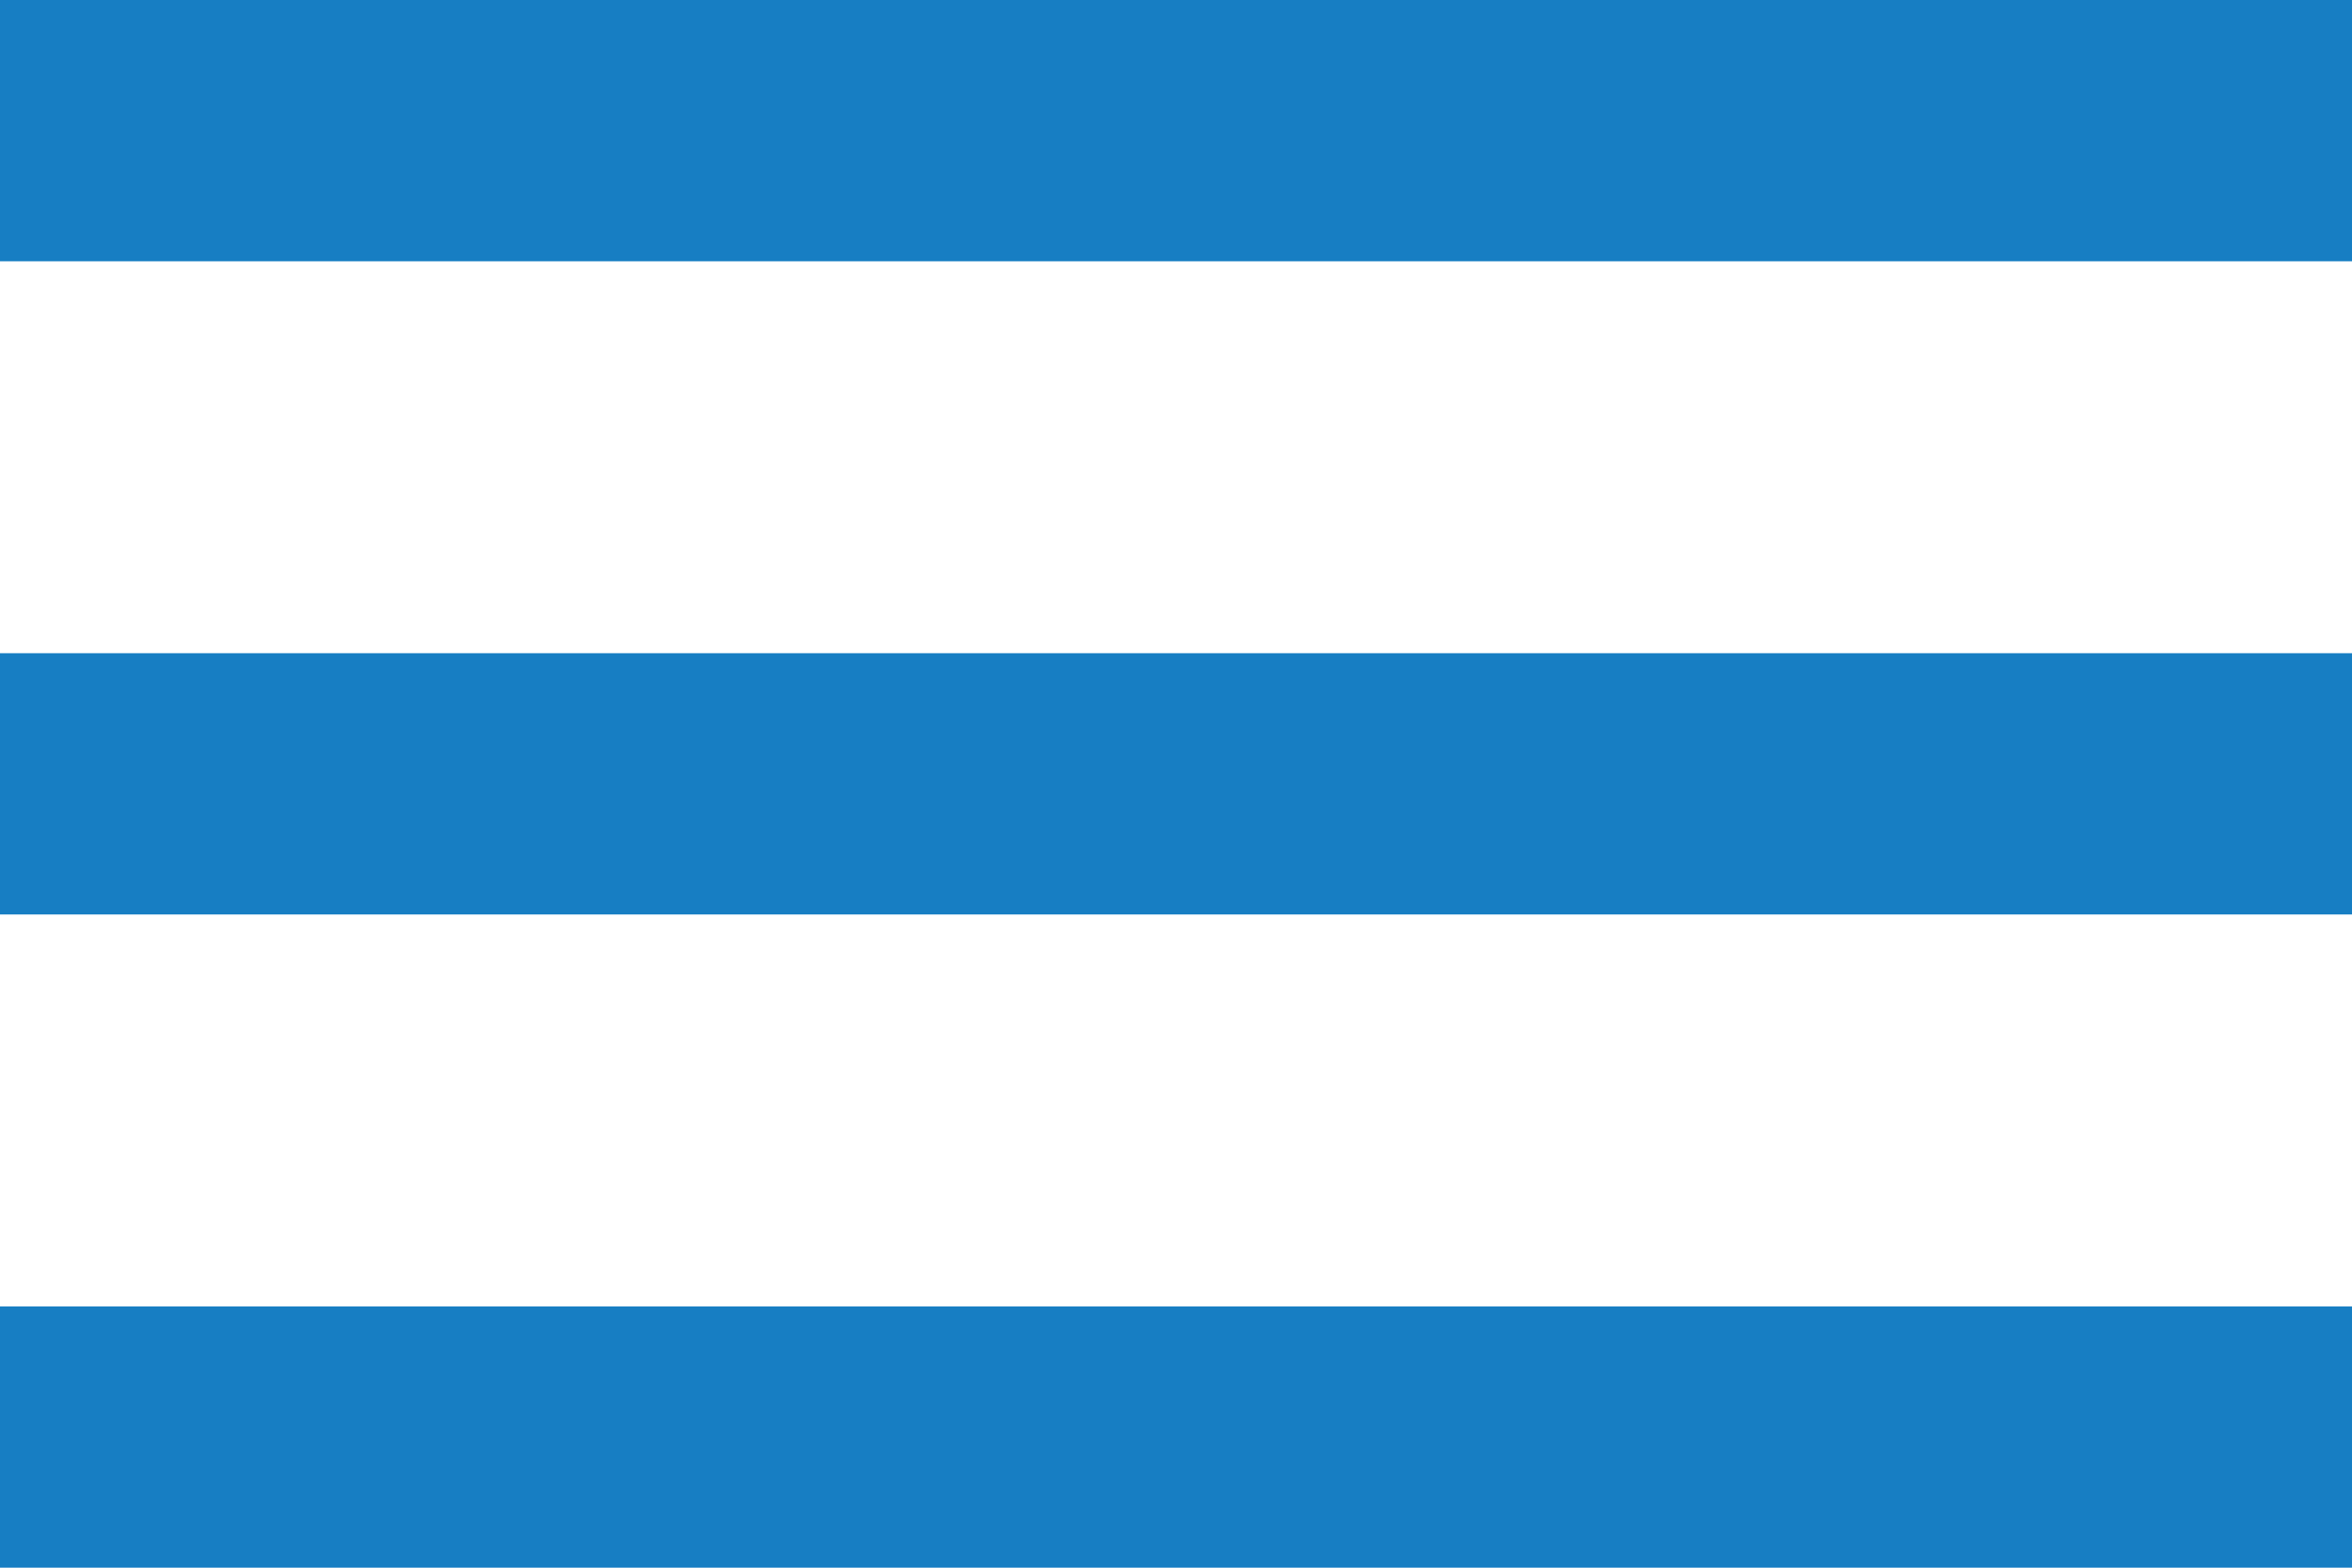
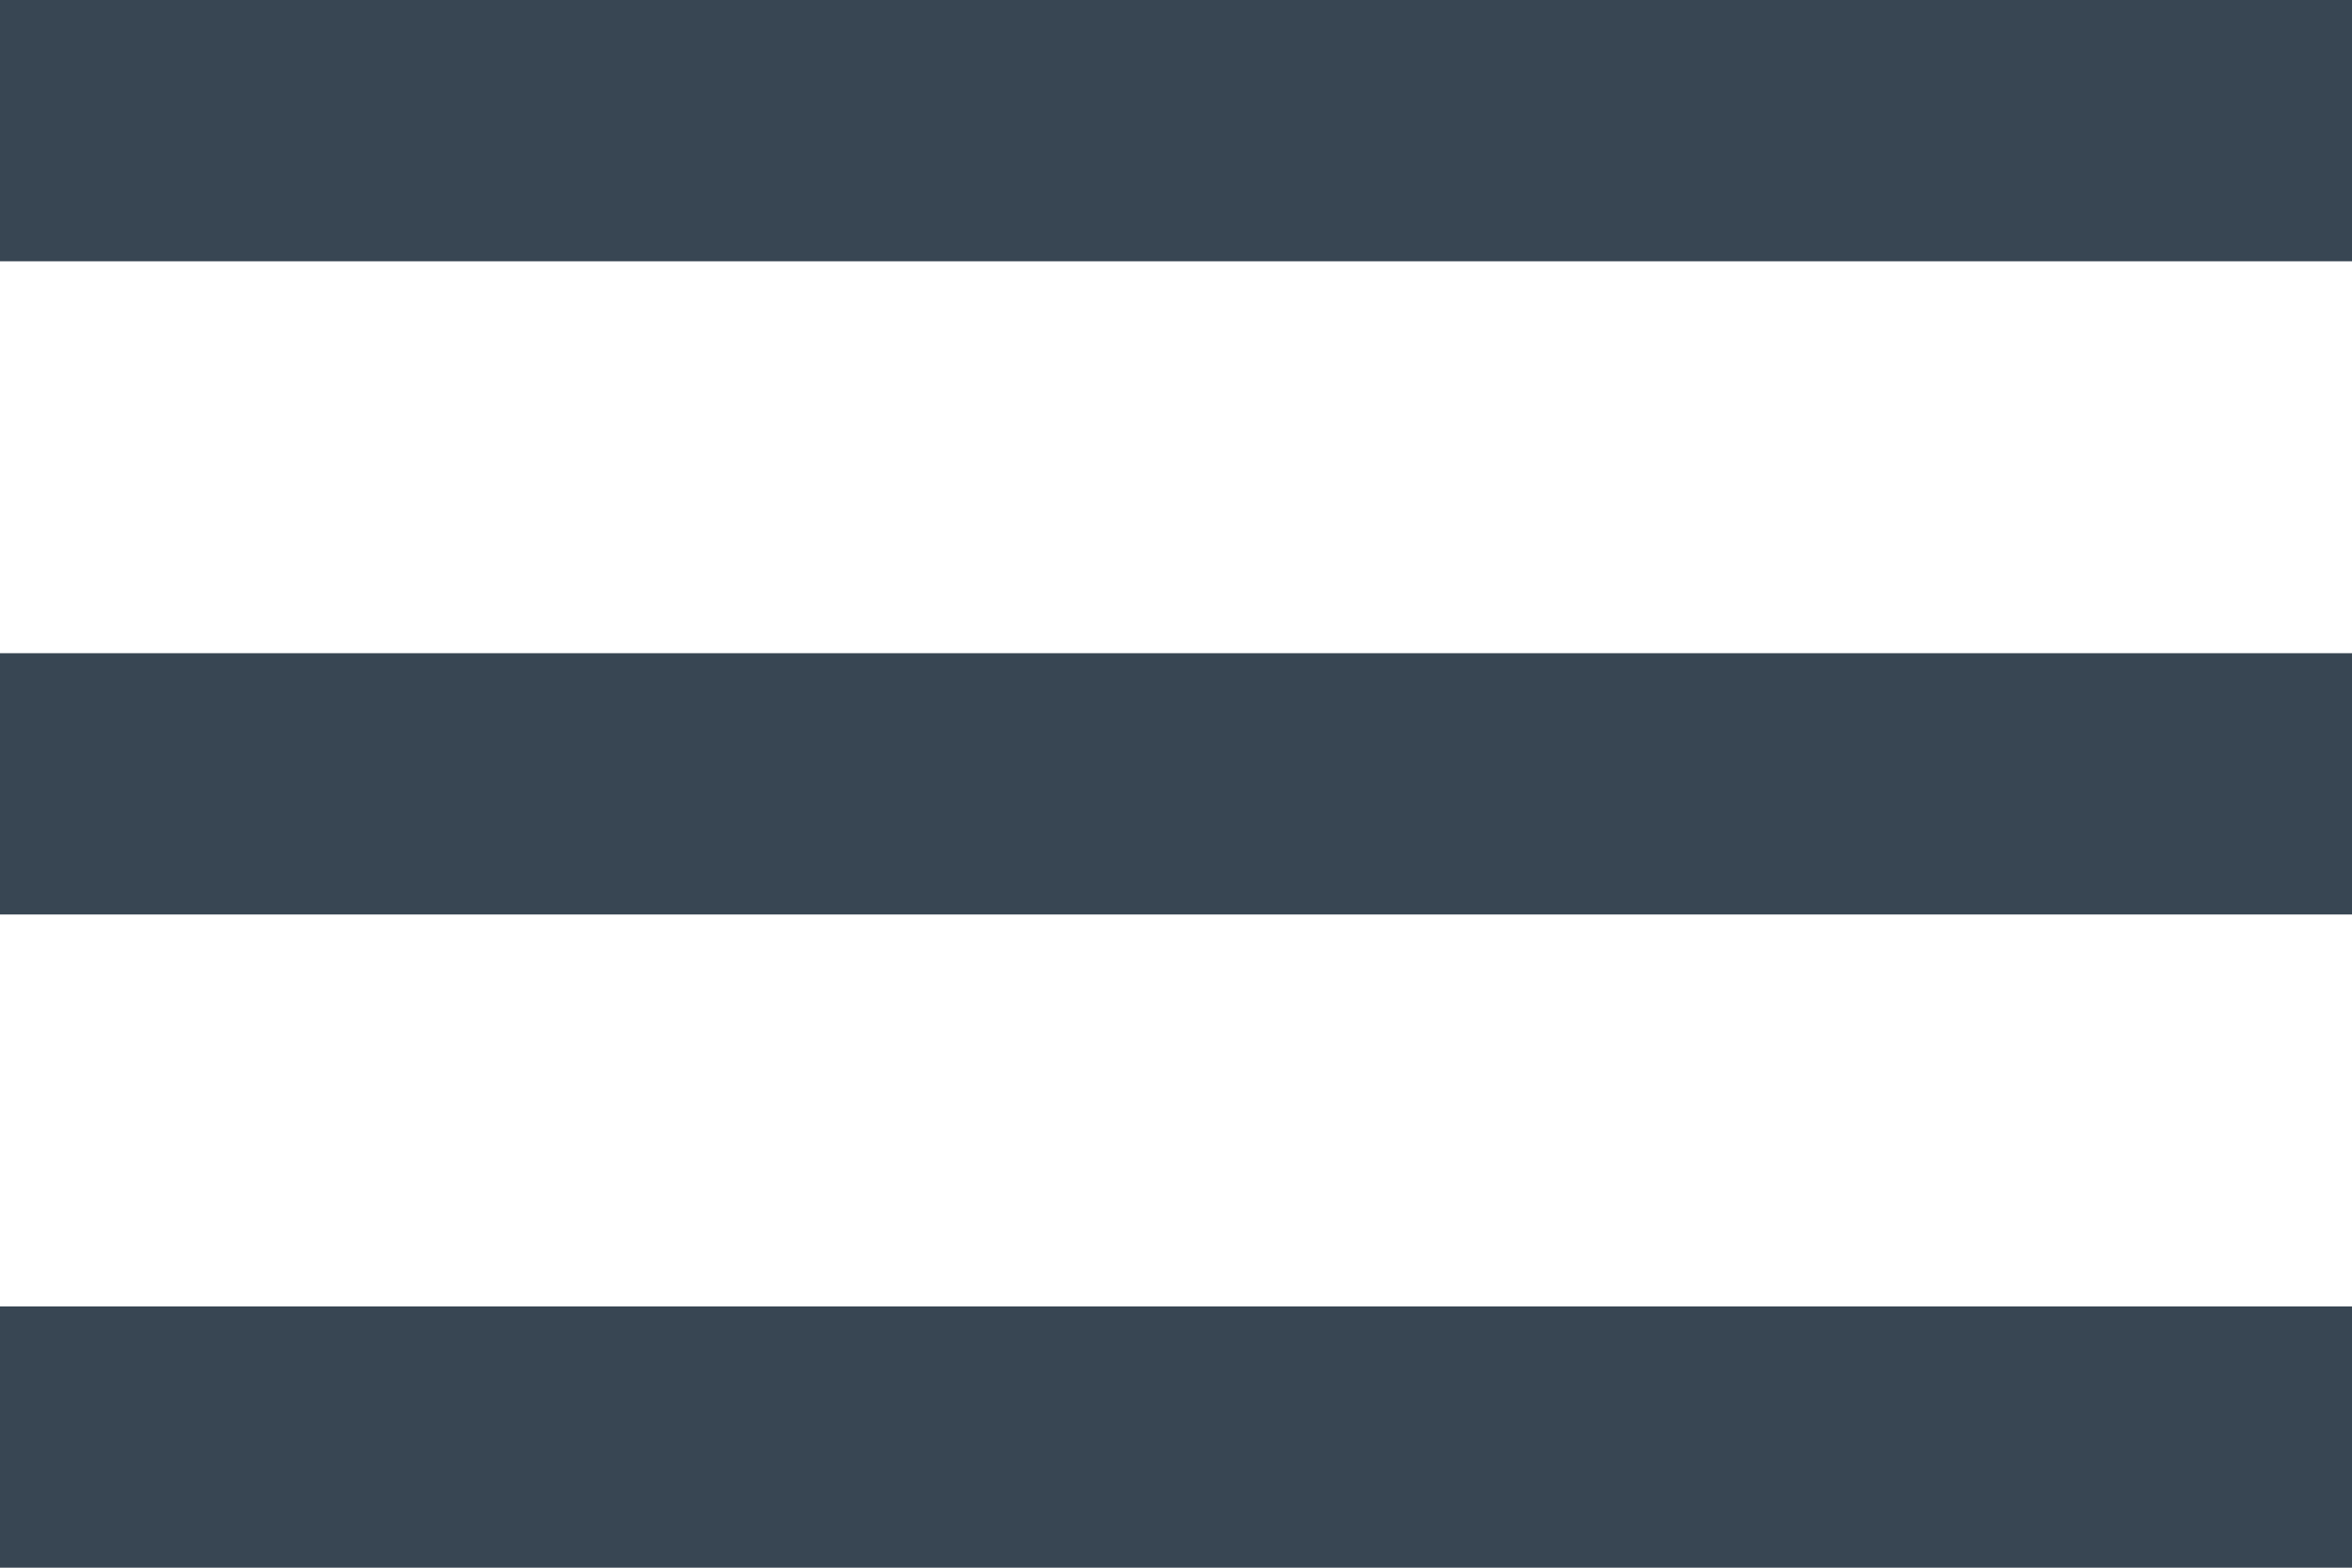
<svg xmlns="http://www.w3.org/2000/svg" version="1.1" id="Layer_1" x="0px" y="0px" viewBox="-470 170 18 12" style="enable-background:new -470 170 18 12;" xml:space="preserve">
  <style type="text/css">
- 	.st0{fill:#177EC3;}
+ 	.st0{fill:#384653;}
</style>
  <g id="Page-1">
    <g id="Core" transform="translate(-87, -342)">
      <g id="menu" transform="translate(87, 342)">
        <path id="Shape" class="st0" d="M-470,182h18v-2h-18V182L-470,182z M-470,177h18v-2h-18V177L-470,177z M-470,170v2h18v-2H-470     L-470,170z" />
      </g>
    </g>
  </g>
</svg>
